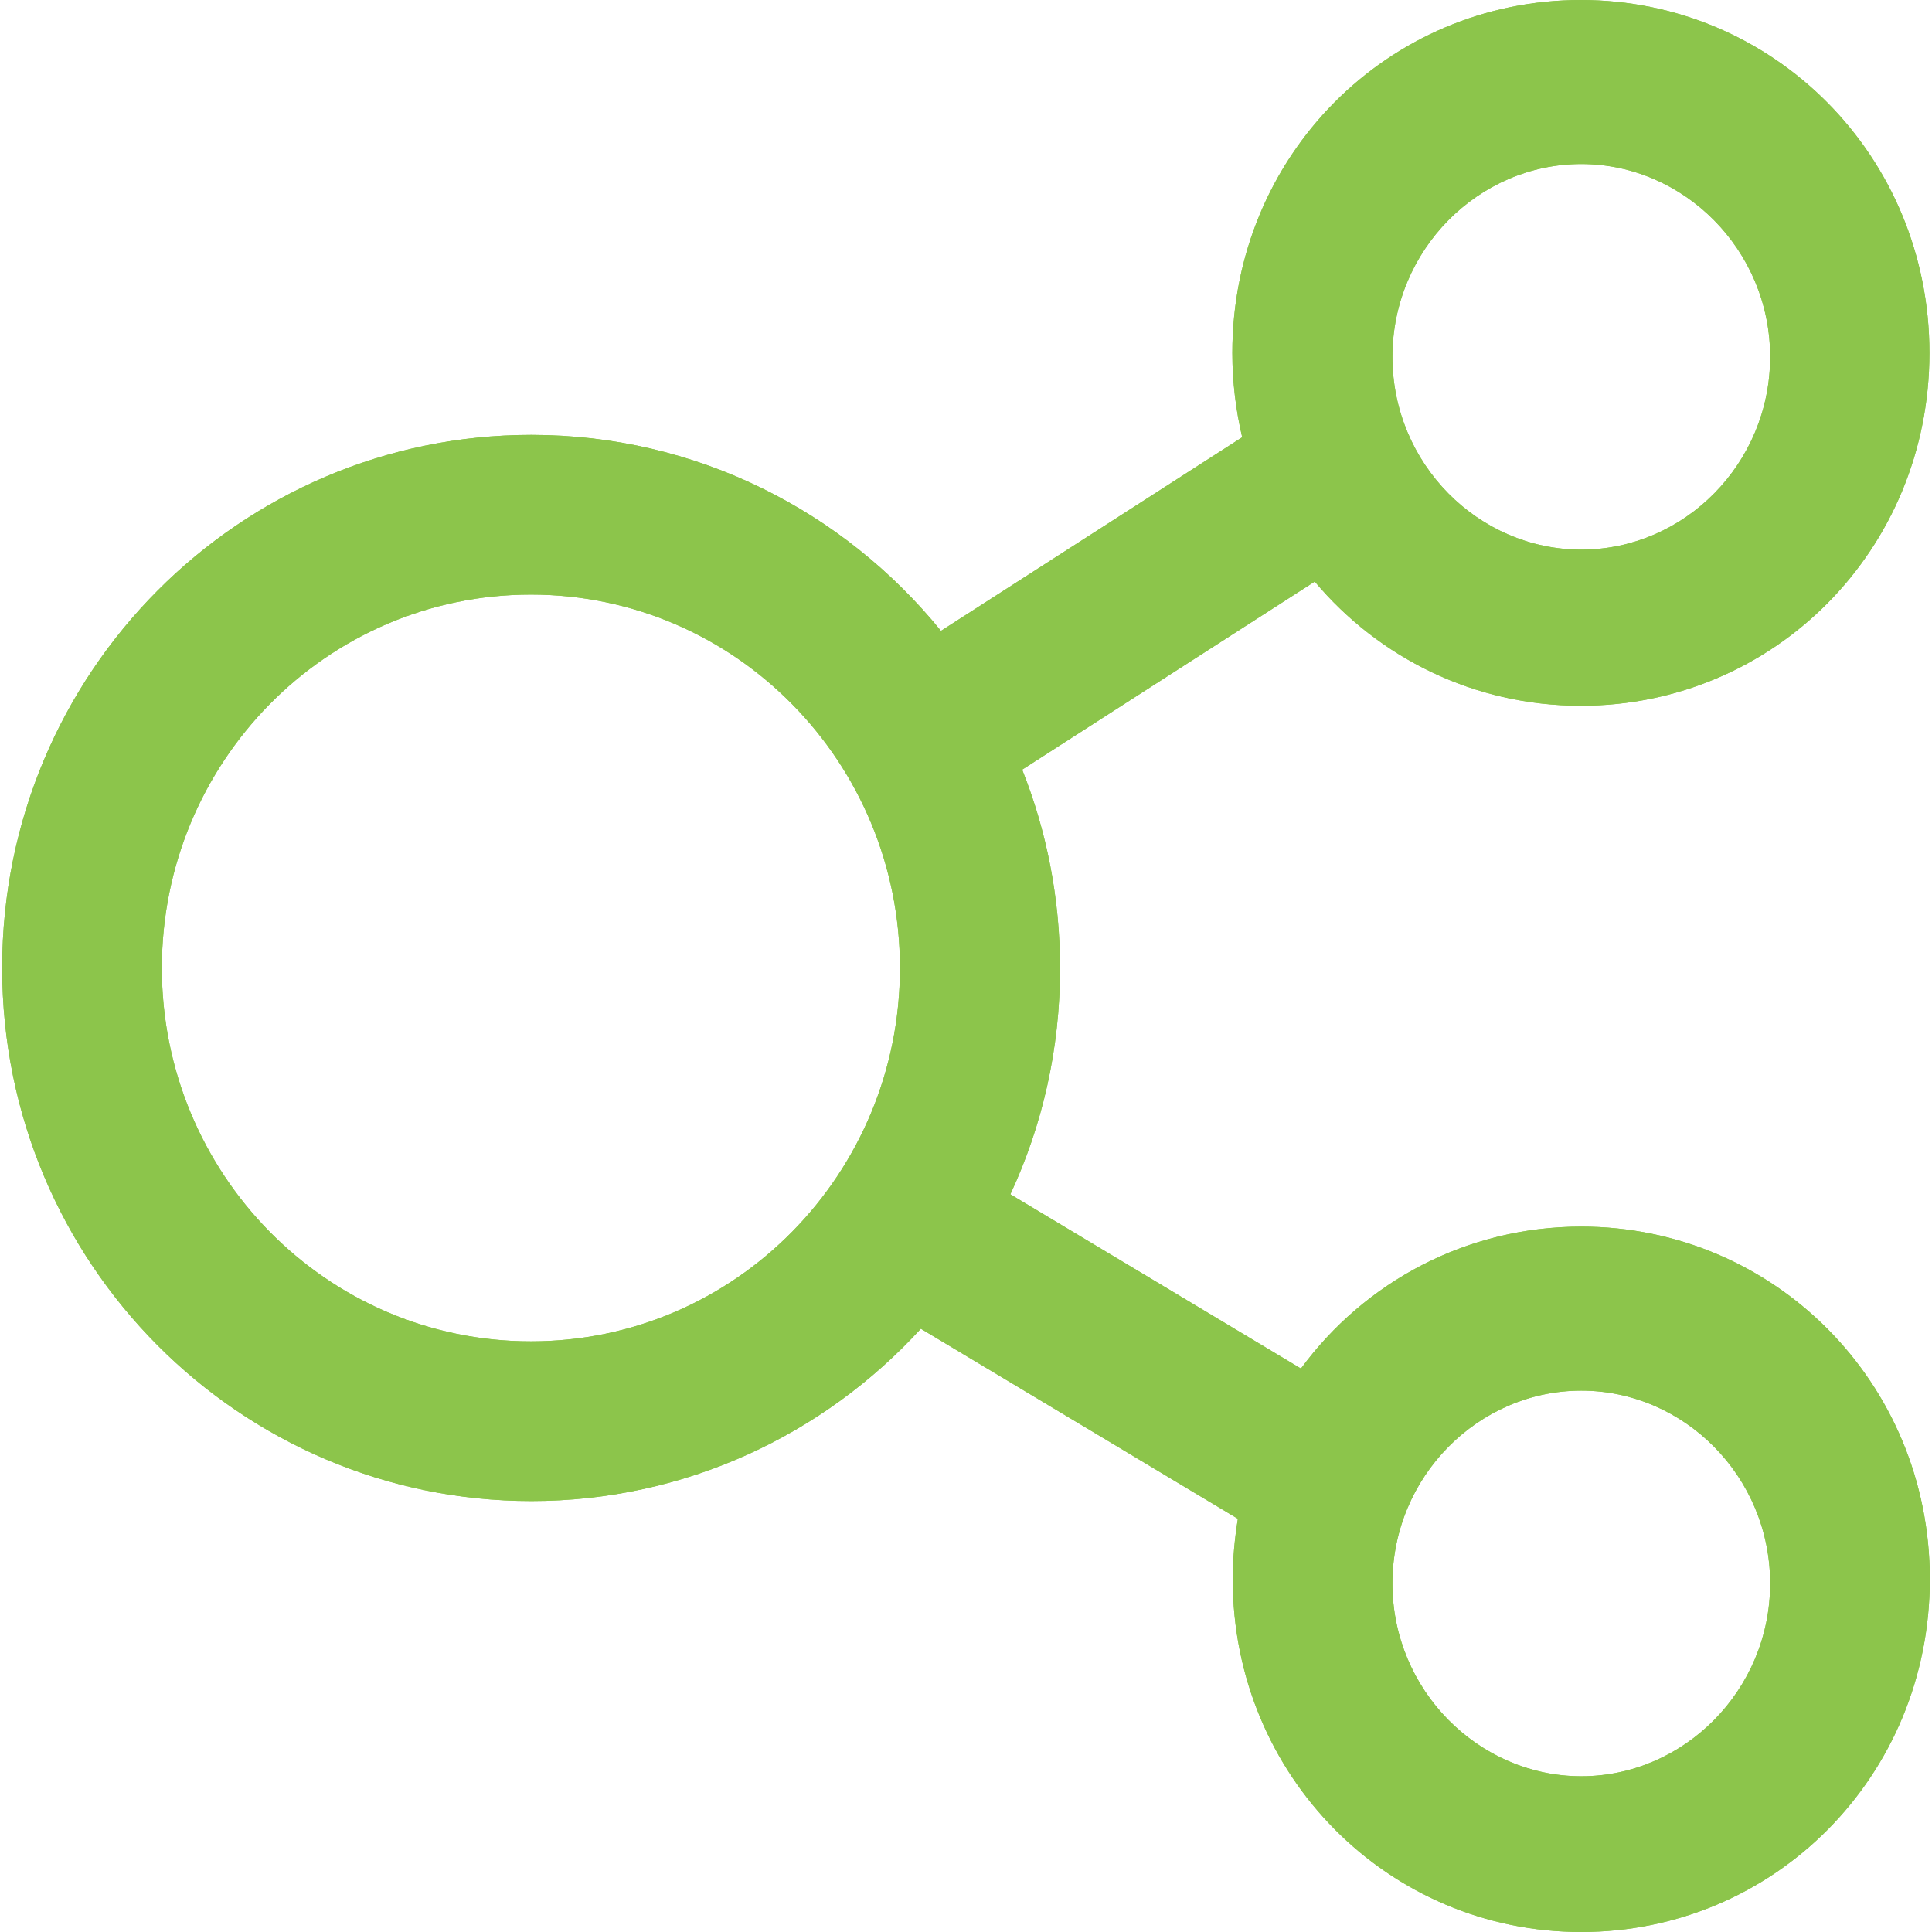
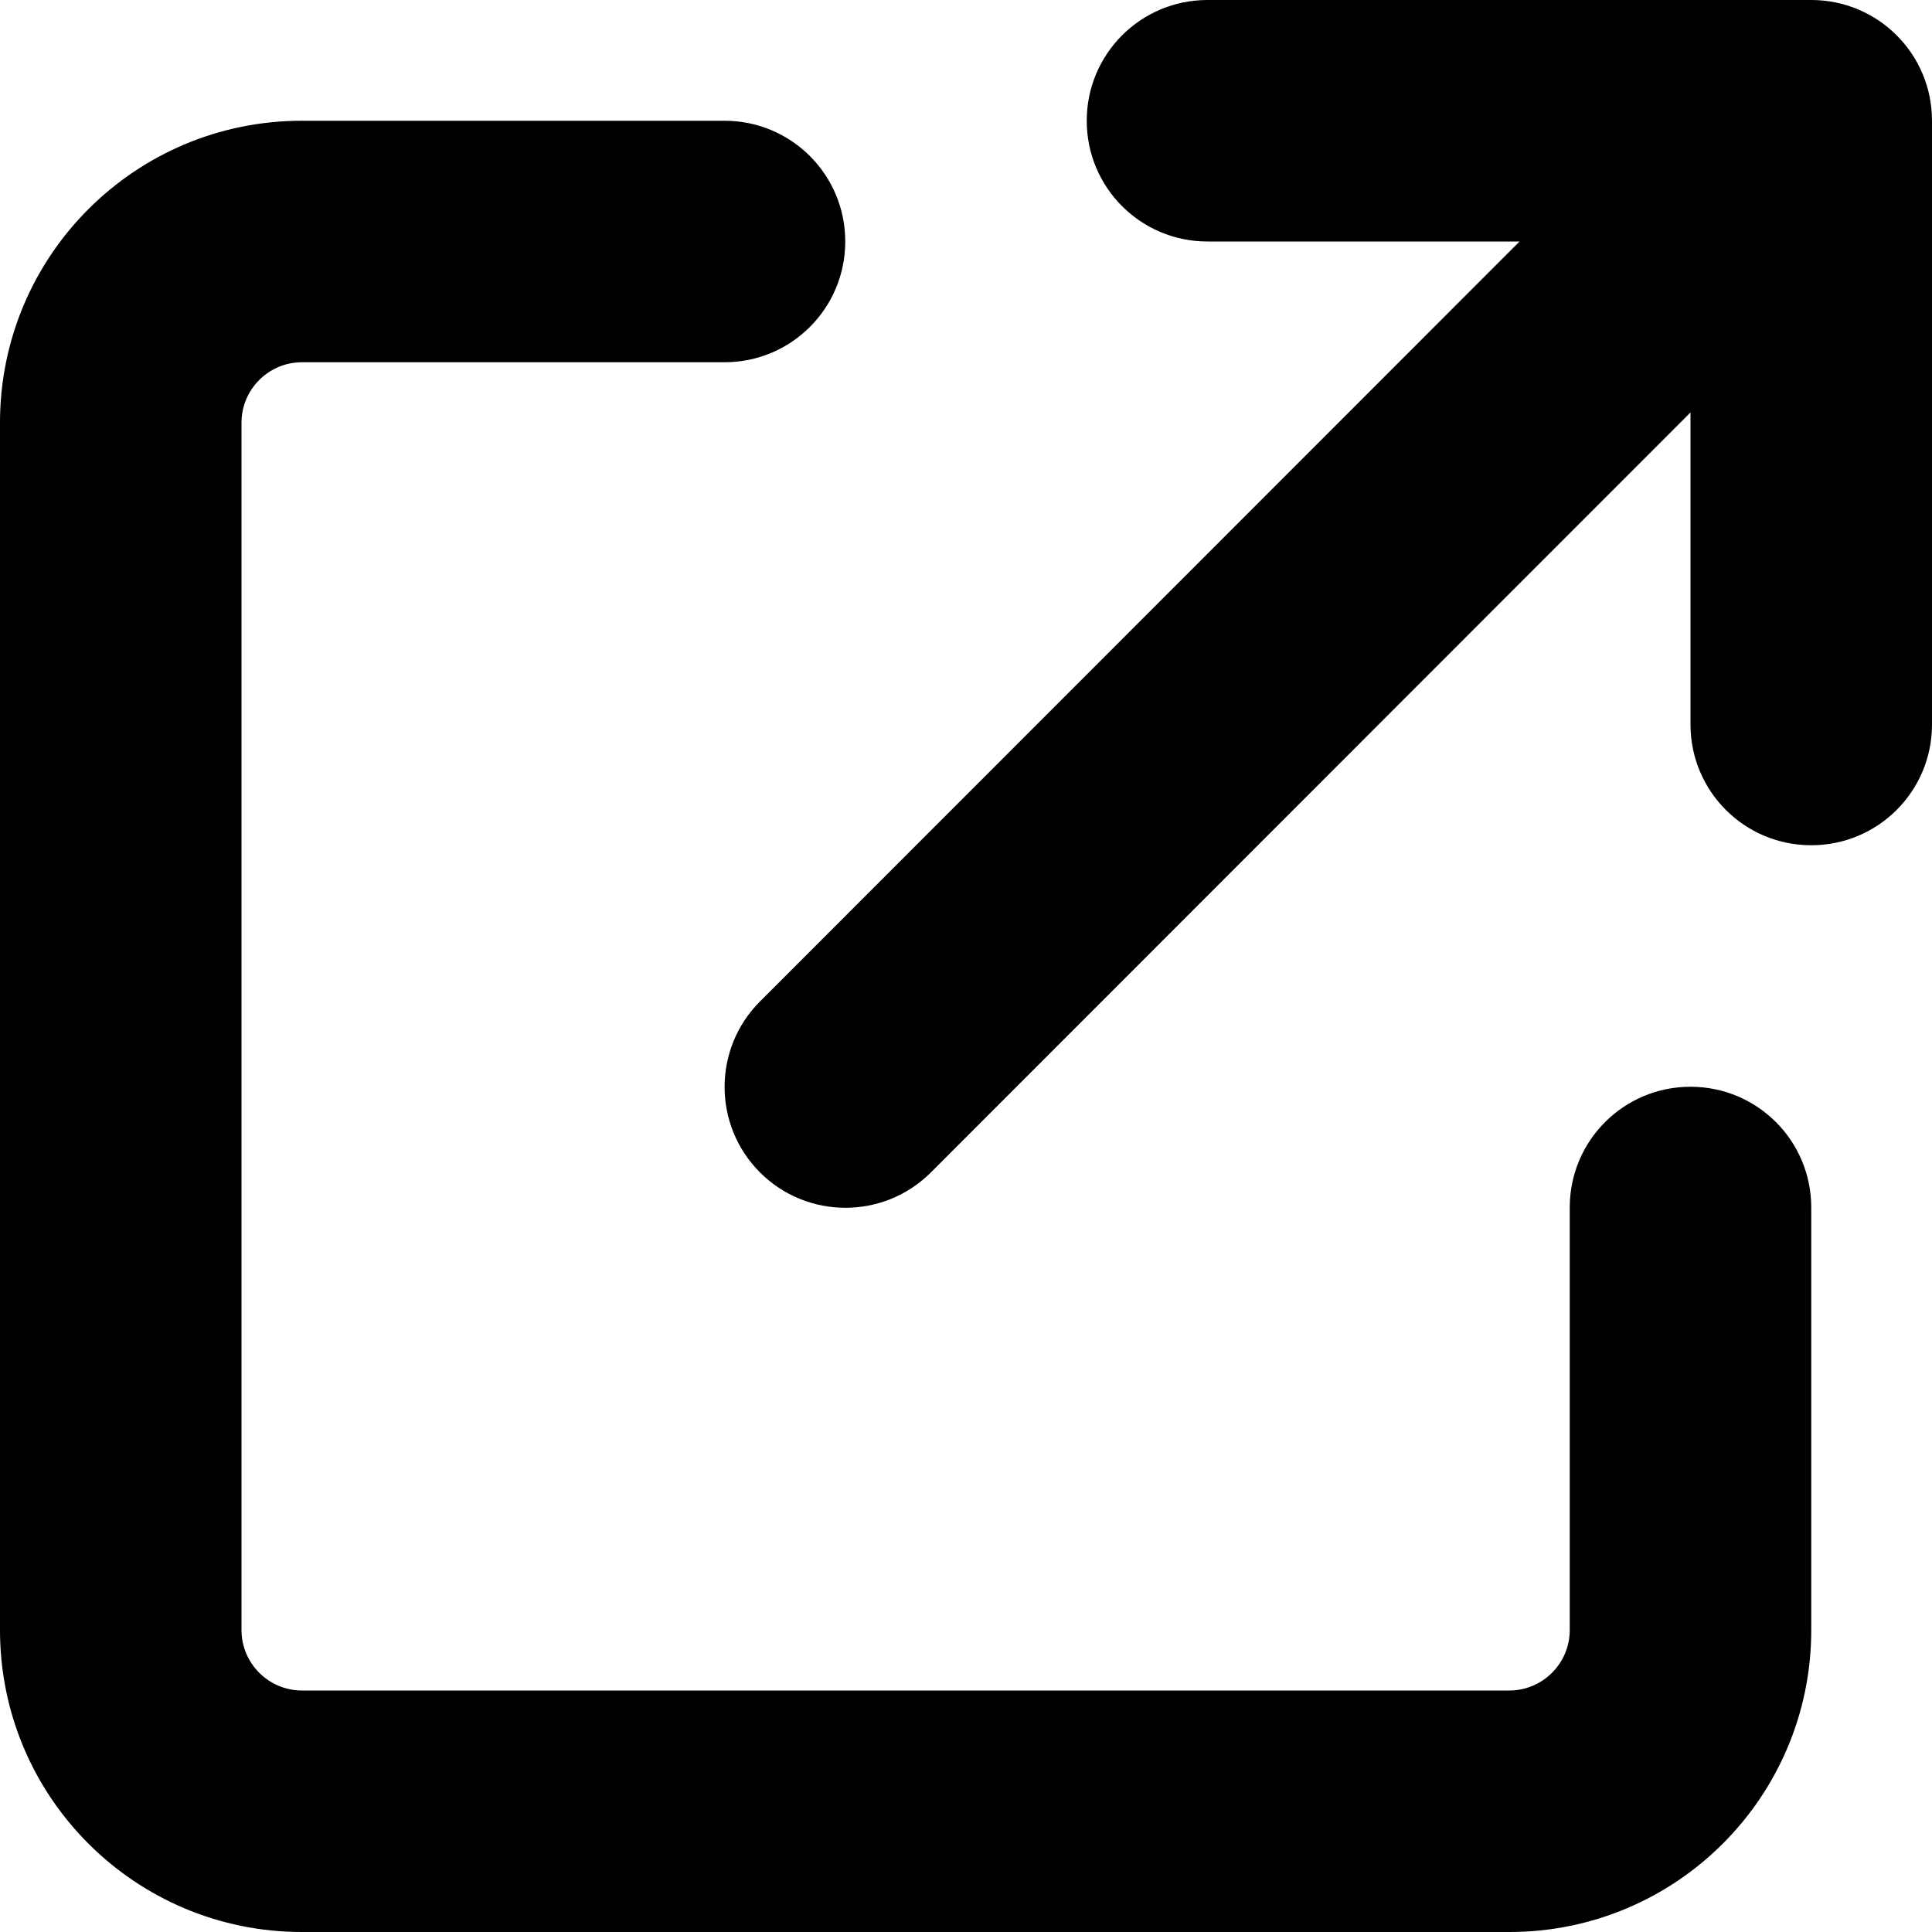
- <svg xmlns="http://www.w3.org/2000/svg" fill="#8cc54b" version="1.1" id="Layer_1" viewBox="0 0 490 490" xml:space="preserve">
-   <g>
-     <path d="M401.05,311.1c-29.2,0-55,14.1-71.1,36l-73.7-44.2c8.1-17.4,12.6-36.8,12.6-57.3c0-17.8-3.4-34.8-9.6-50.4l74.2-47.7   c16.2,19.3,40.4,31.5,67.5,31.5c48.9,0,88.4-39.5,88.4-89.5c0-49.9-39.5-89.5-88.4-89.5c-48.9,0-88.4,39.5-88.4,89.5   c0,7.4,0.9,14.6,2.5,21.4l-76.4,49.1c-24.7-30.4-62.1-49.7-103.9-49.7c-73.9,0-134.2,60.3-134.2,135.2s60.3,135.2,134.2,135.2   c39,0,74.2-16.8,98.8-43.7l80.4,48.2c-0.8,5-1.3,10.1-1.3,15.3c0,49.9,39.5,89.5,88.4,89.5c48.9,0,88.4-39.5,88.4-89.5   C489.45,350.6,449.85,311.1,401.05,311.1z M401.05,41.6c26,0,47.9,21.8,47.9,48.9s-21.8,48.9-47.9,48.9   c-26.1,0-47.9-21.8-47.9-48.9S374.95,41.6,401.05,41.6z M134.65,340.2c-52,0-93.6-42.7-93.6-94.7s41.6-94.7,93.6-94.7   s93.6,42.7,93.6,94.7S186.65,340.2,134.65,340.2z M401.05,450.5c-26,0-47.9-21.8-47.9-48.9c0-27.1,21.8-48.9,47.9-48.9   c26.1,0,47.9,21.8,47.9,48.9C448.95,428.7,427.05,450.5,401.05,450.5z" />
-     <path d="M401.05,311.1c-29.2,0-55,14.1-71.1,36l-73.7-44.2c8.1-17.4,12.6-36.8,12.6-57.3c0-17.8-3.4-34.8-9.6-50.4l74.2-47.7   c16.2,19.3,40.4,31.5,67.5,31.5c48.9,0,88.4-39.5,88.4-89.5c0-49.9-39.5-89.5-88.4-89.5c-48.9,0-88.4,39.5-88.4,89.5   c0,7.4,0.9,14.6,2.5,21.4l-76.4,49.1c-24.7-30.4-62.1-49.7-103.9-49.7c-73.9,0-134.2,60.3-134.2,135.2s60.3,135.2,134.2,135.2   c39,0,74.2-16.8,98.8-43.7l80.4,48.2c-0.8,5-1.3,10.1-1.3,15.3c0,49.9,39.5,89.5,88.4,89.5c48.9,0,88.4-39.5,88.4-89.5   C489.45,350.6,449.85,311.1,401.05,311.1z M401.05,41.6c26,0,47.9,21.8,47.9,48.9s-21.8,48.9-47.9,48.9   c-26.1,0-47.9-21.8-47.9-48.9S374.95,41.6,401.05,41.6z M134.65,340.2c-52,0-93.6-42.7-93.6-94.7s41.6-94.7,93.6-94.7   s93.6,42.7,93.6,94.7S186.65,340.2,134.65,340.2z M401.05,450.5c-26,0-47.9-21.8-47.9-48.9c0-27.1,21.8-48.9,47.9-48.9   c26.1,0,47.9,21.8,47.9,48.9C448.95,428.7,427.05,450.5,401.05,450.5z" />
-   </g>
+ <svg xmlns="http://www.w3.org/2000/svg" viewBox="0 0 512 512">
+   <path d="M320 0c-17.7 0-32 14.3-32 32s14.3 32 32 32h82.7L201.4 265.4c-12.5 12.5-12.5 32.8 0 45.3s32.8 12.5 45.3 0L448 109.3V192c0 17.7 14.3 32 32 32s32-14.3 32-32V32c0-17.7-14.3-32-32-32H320zM80 32C35.8 32 0 67.8 0 112V432c0 44.2 35.8 80 80 80H400c44.2 0 80-35.8 80-80V320c0-17.7-14.3-32-32-32s-32 14.3-32 32V432c0 8.8-7.2 16-16 16H80c-8.8 0-16-7.2-16-16V112c0-8.8 7.2-16 16-16H192c17.7 0 32-14.3 32-32s-14.3-32-32-32H80z" />
</svg>
